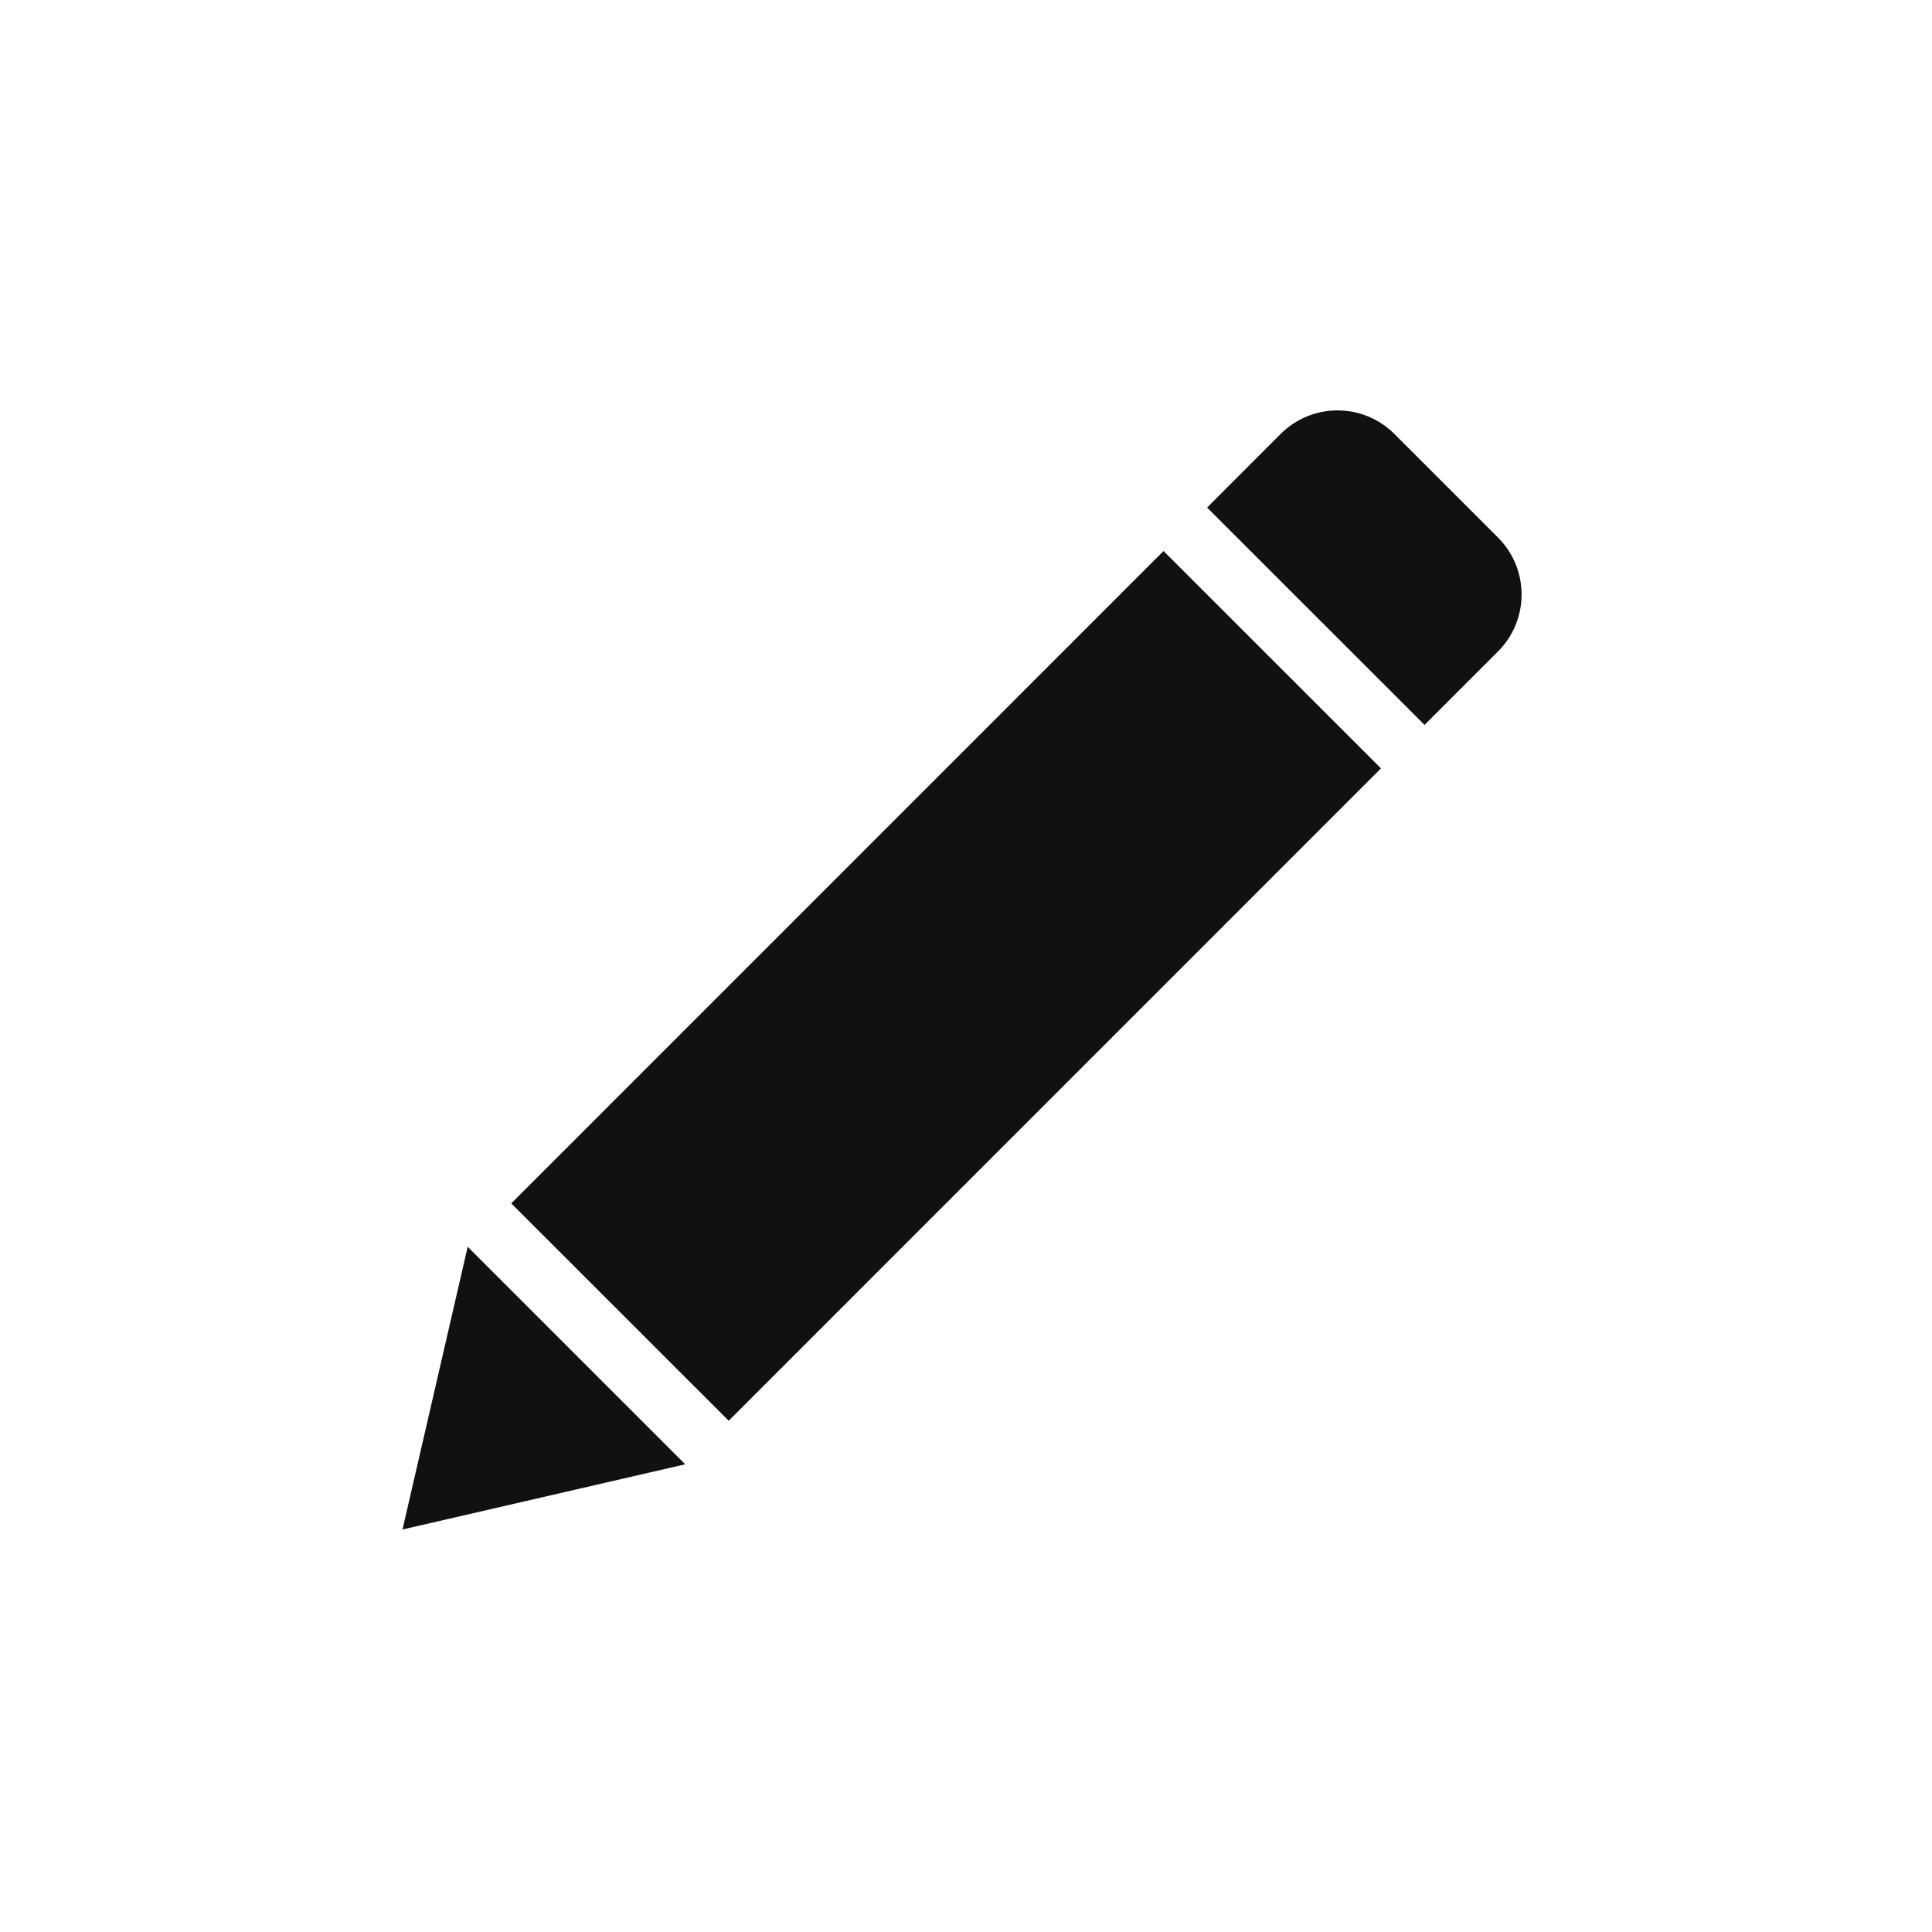
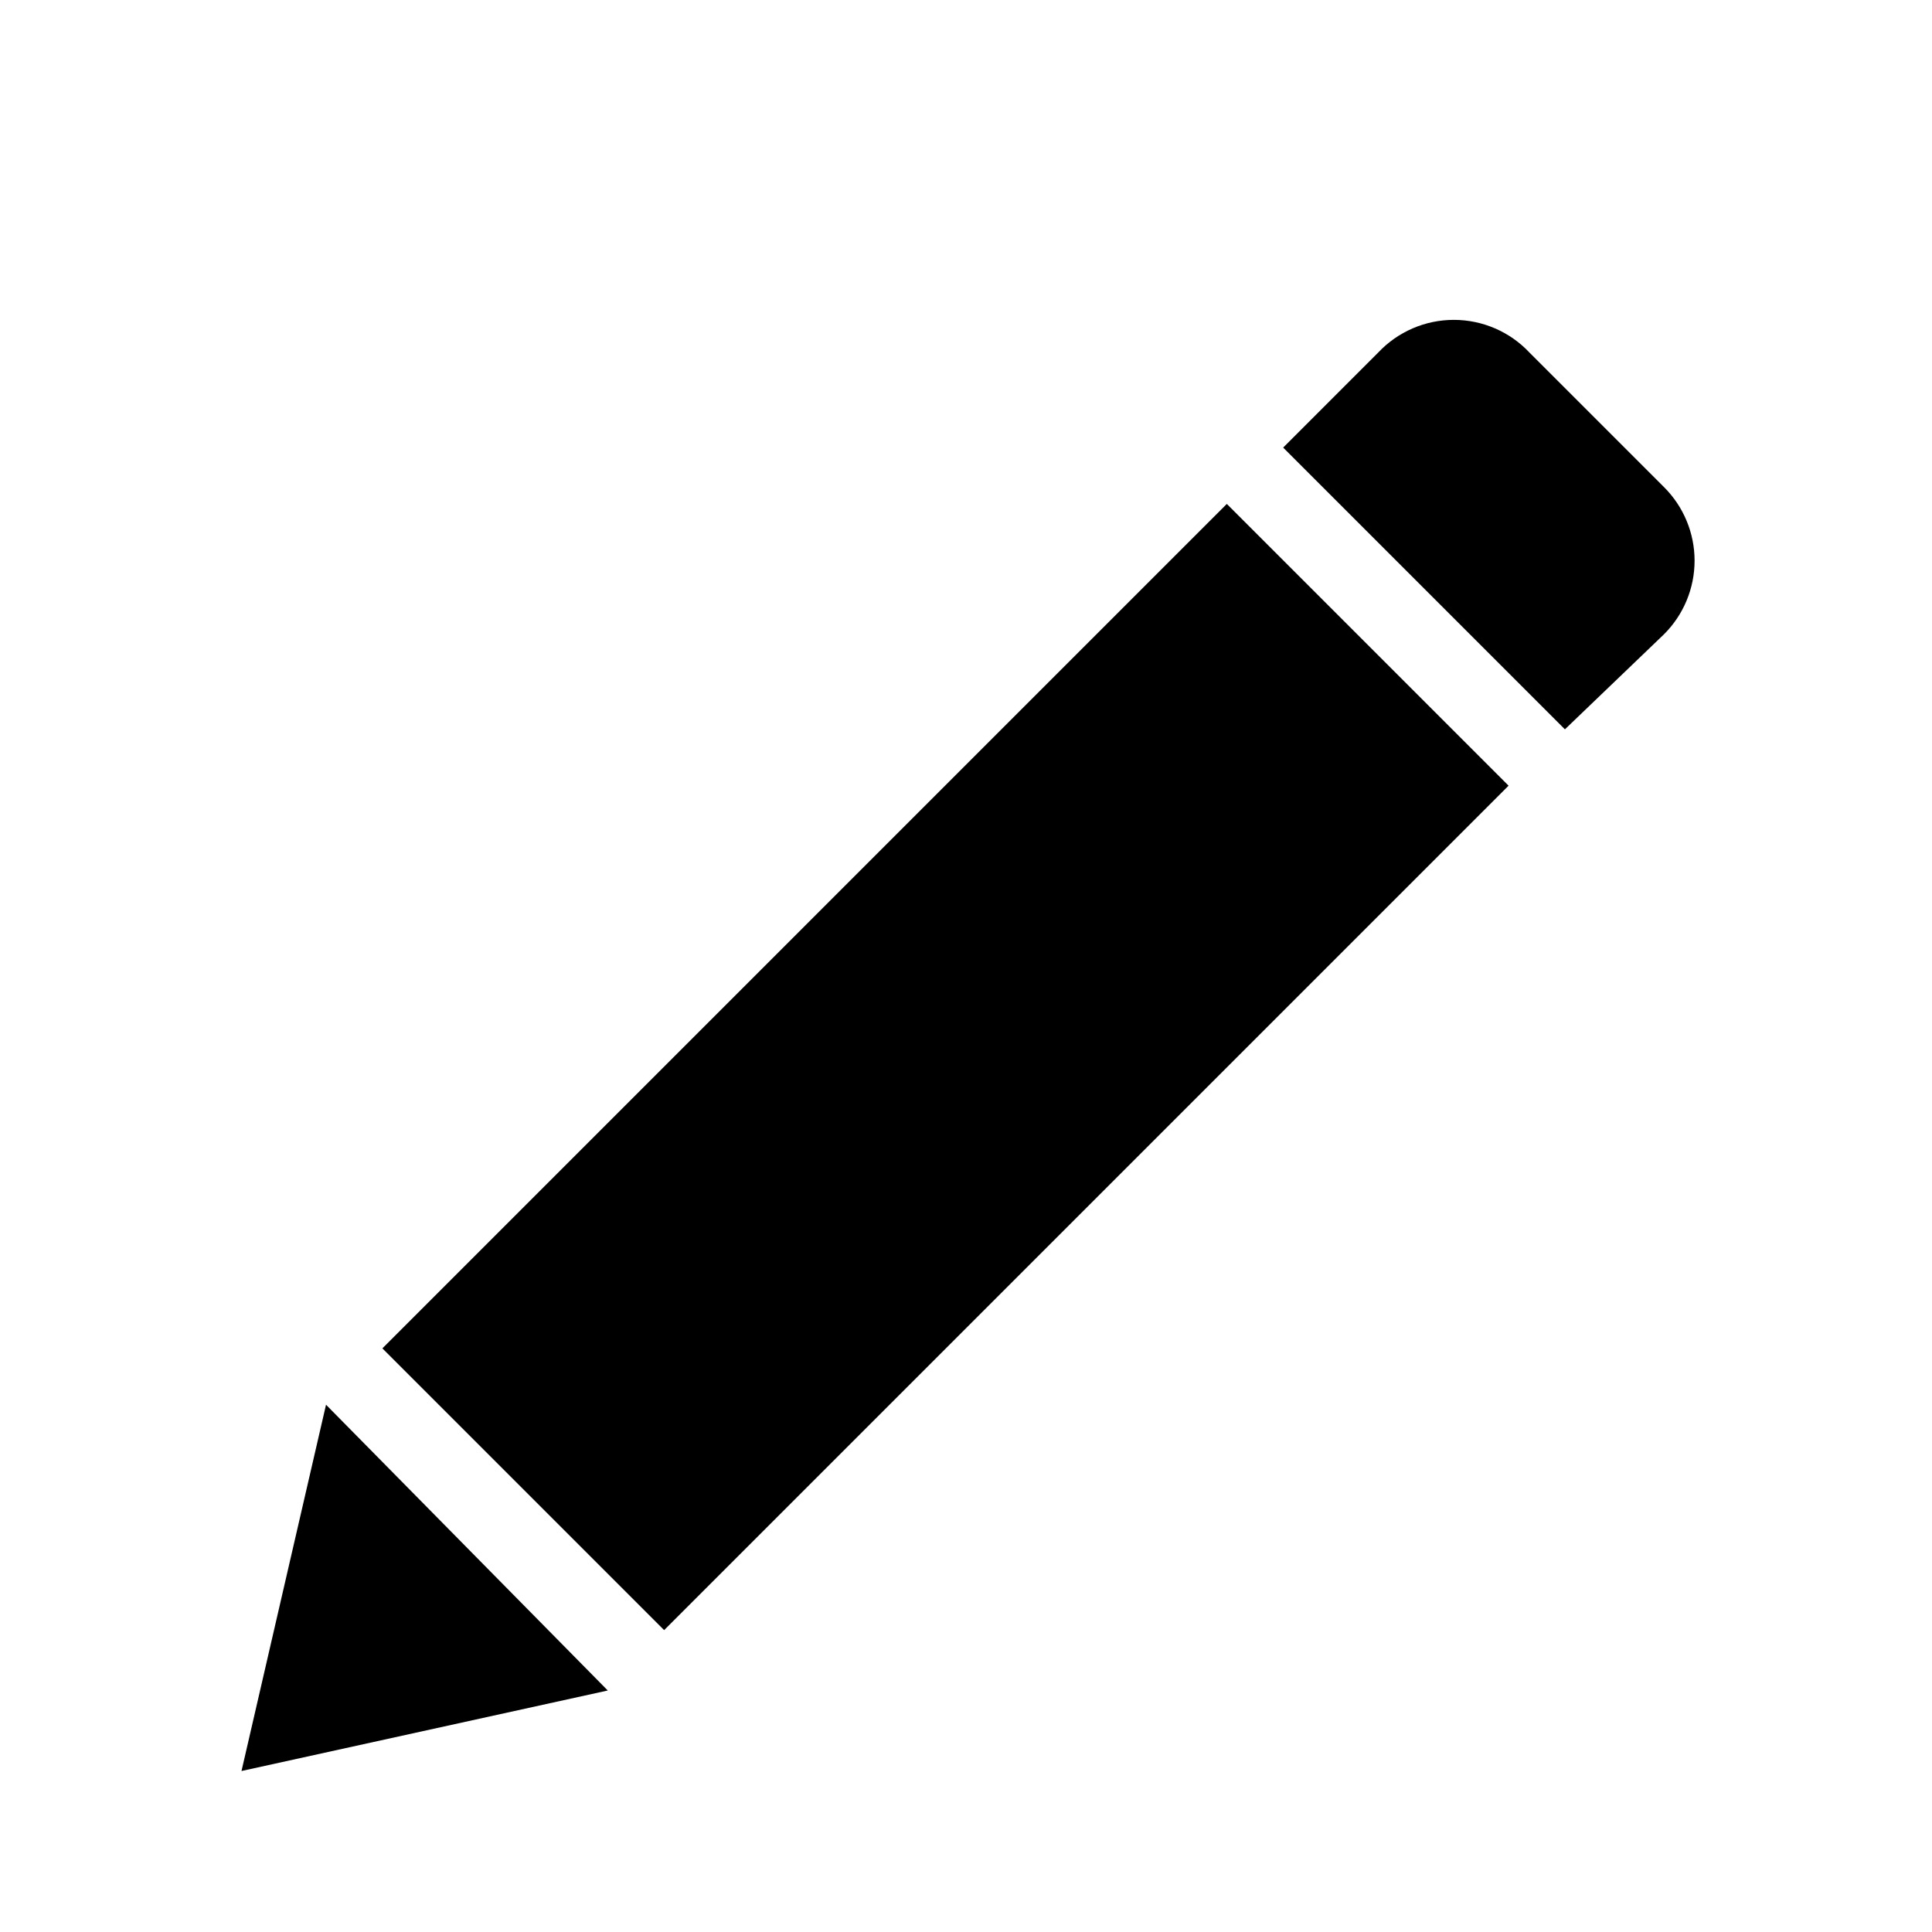
<svg xmlns="http://www.w3.org/2000/svg" viewBox="0 0 24 24">
-   <path d="M5.81 15.488l2.702 2.702L5 19l.81-3.512zm8.644-8.643l2.701 2.7-8.103 8.104-2.701-2.7 8.103-8.104zm2.868-1.454l1.287 1.287a1 1 0 010 1.414l-.913.913-2.701-2.7.913-.914a1 1 0 011.414 0z" fill="#111" fill-rule="evenodd" />
+   <path d="M19 4.38l1.67 1.67a1.29 1.29 0 010 1.83l-1.23 1.18-3.5-3.5 1.18-1.18a1.29 1.29 0 011.88 0zm-3.76 1.88l3.5 3.5L8.25 20.25l-3.5-3.5L15.24 6.26zM4.05 17.45L7.55 21 3 22l1.05-4.55z" fill="#000" fill-rule="nonzero" />
</svg>
